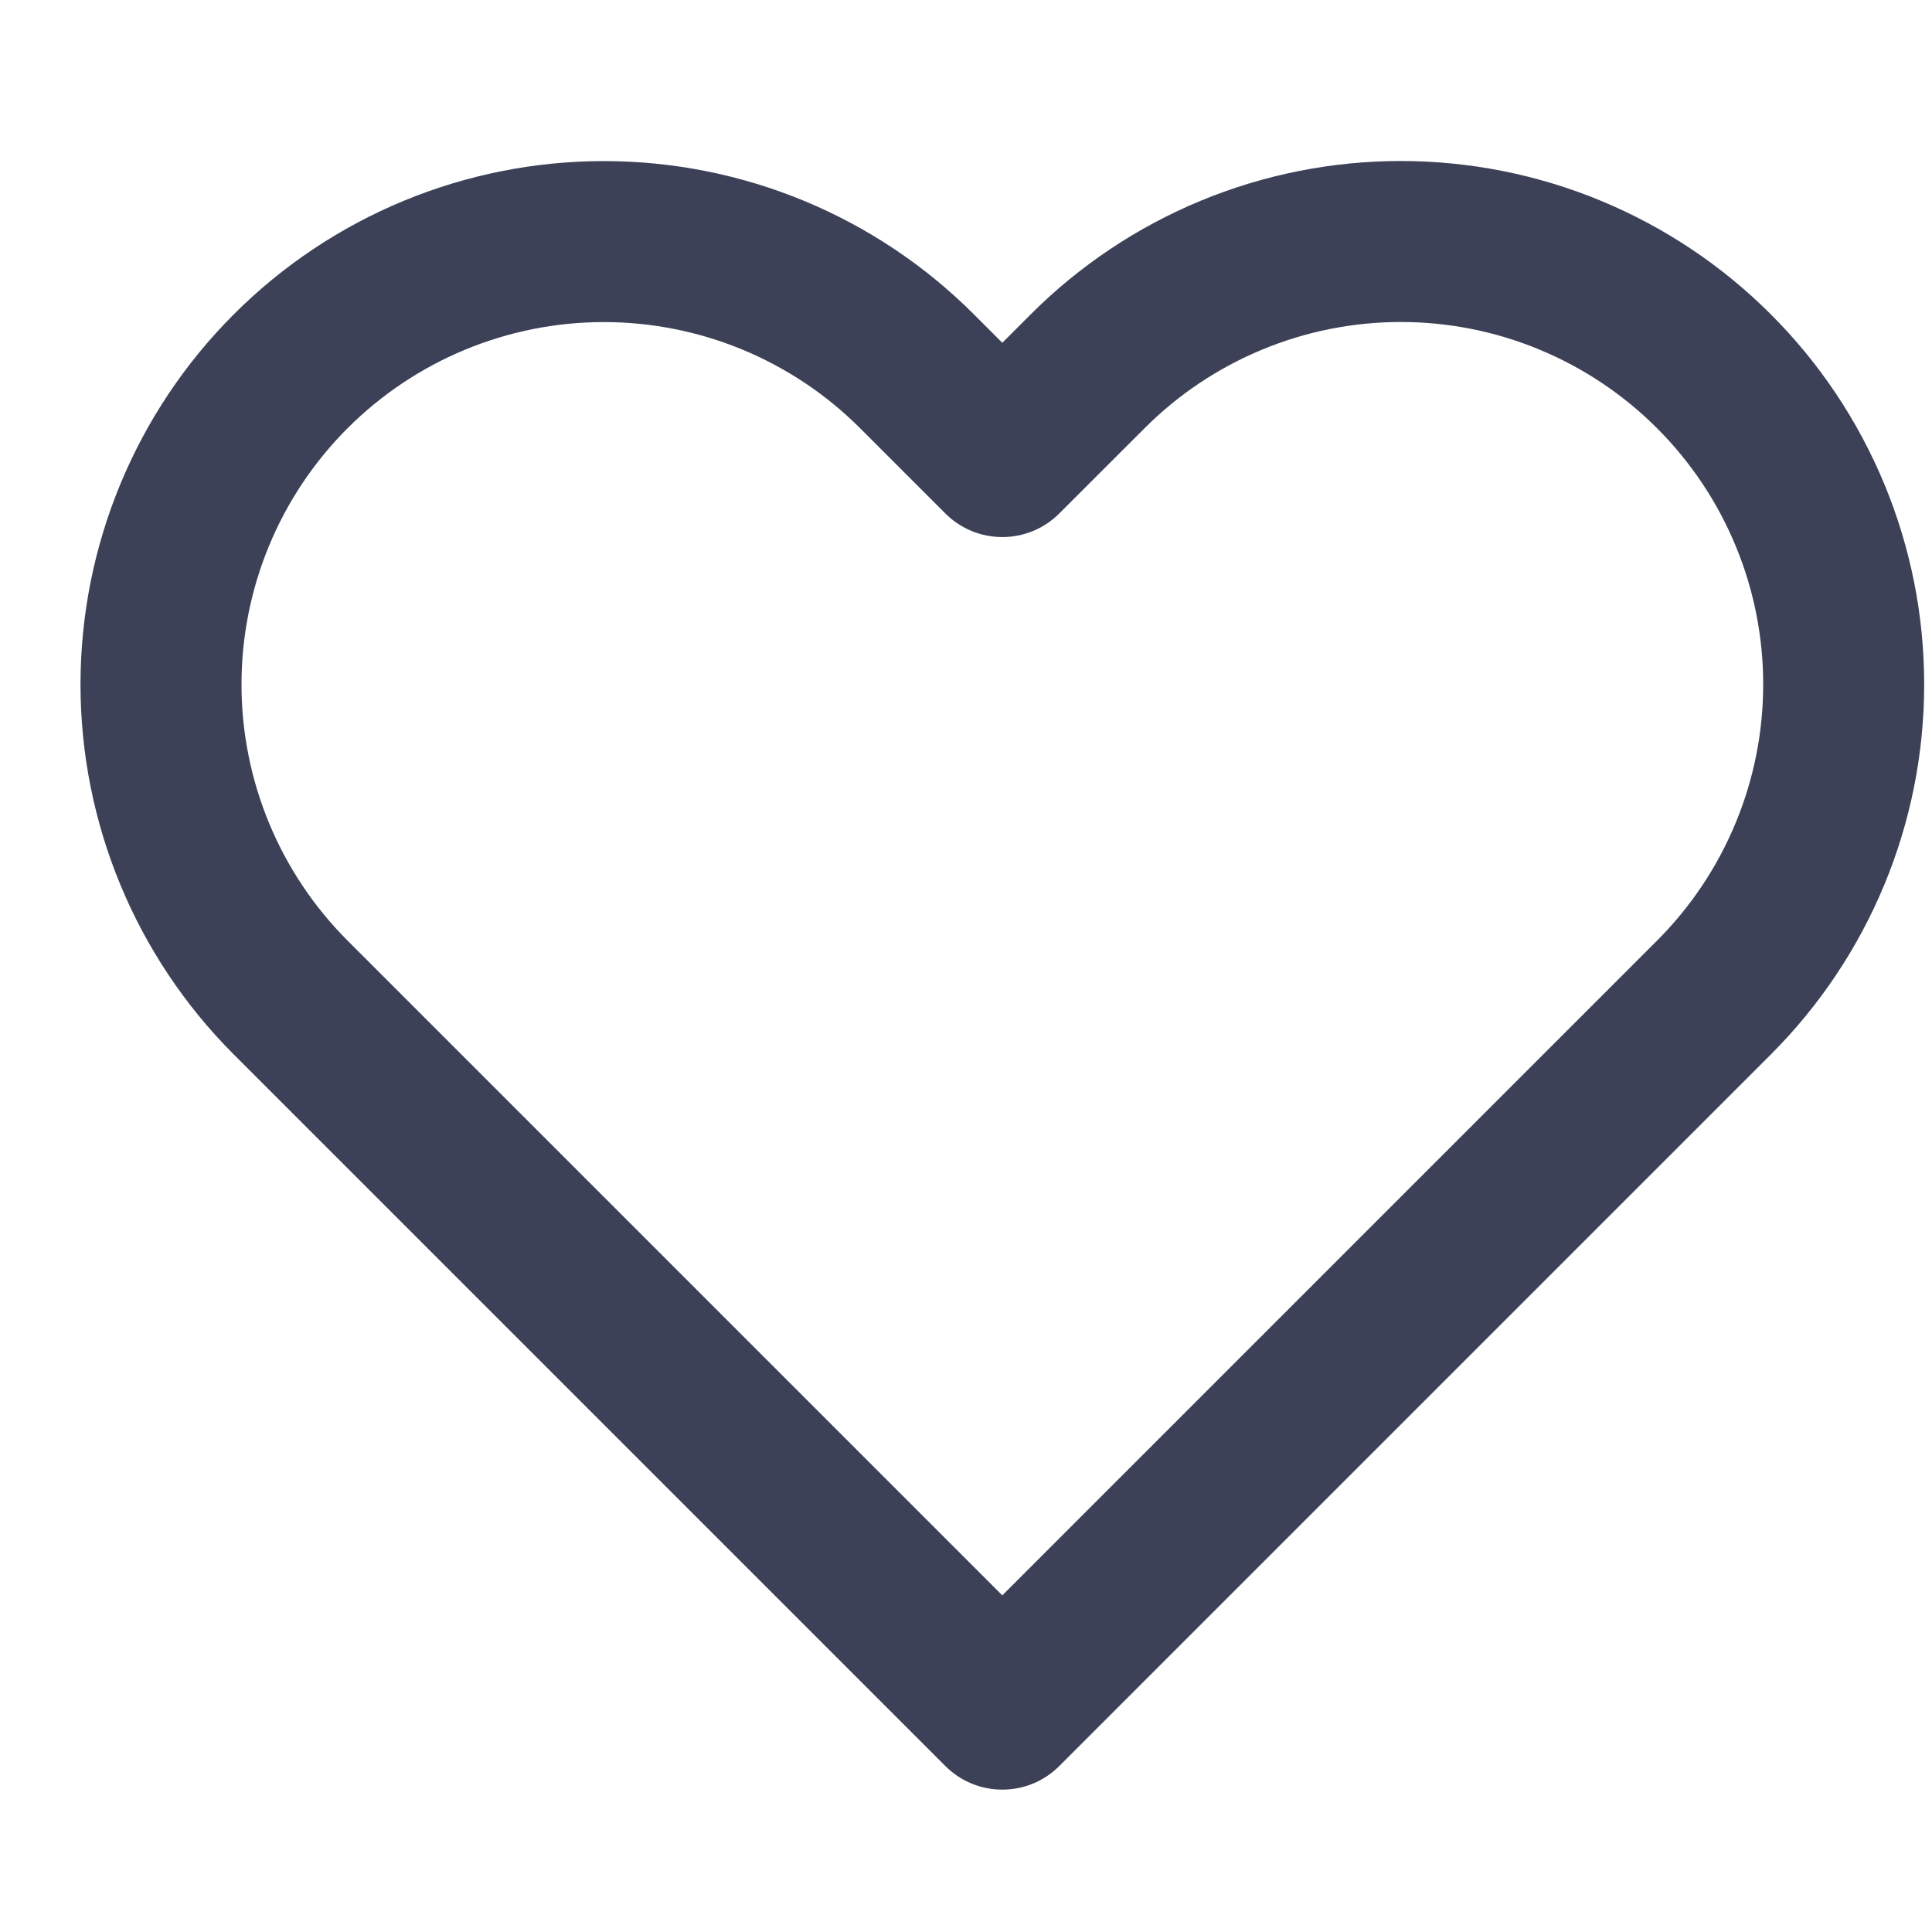
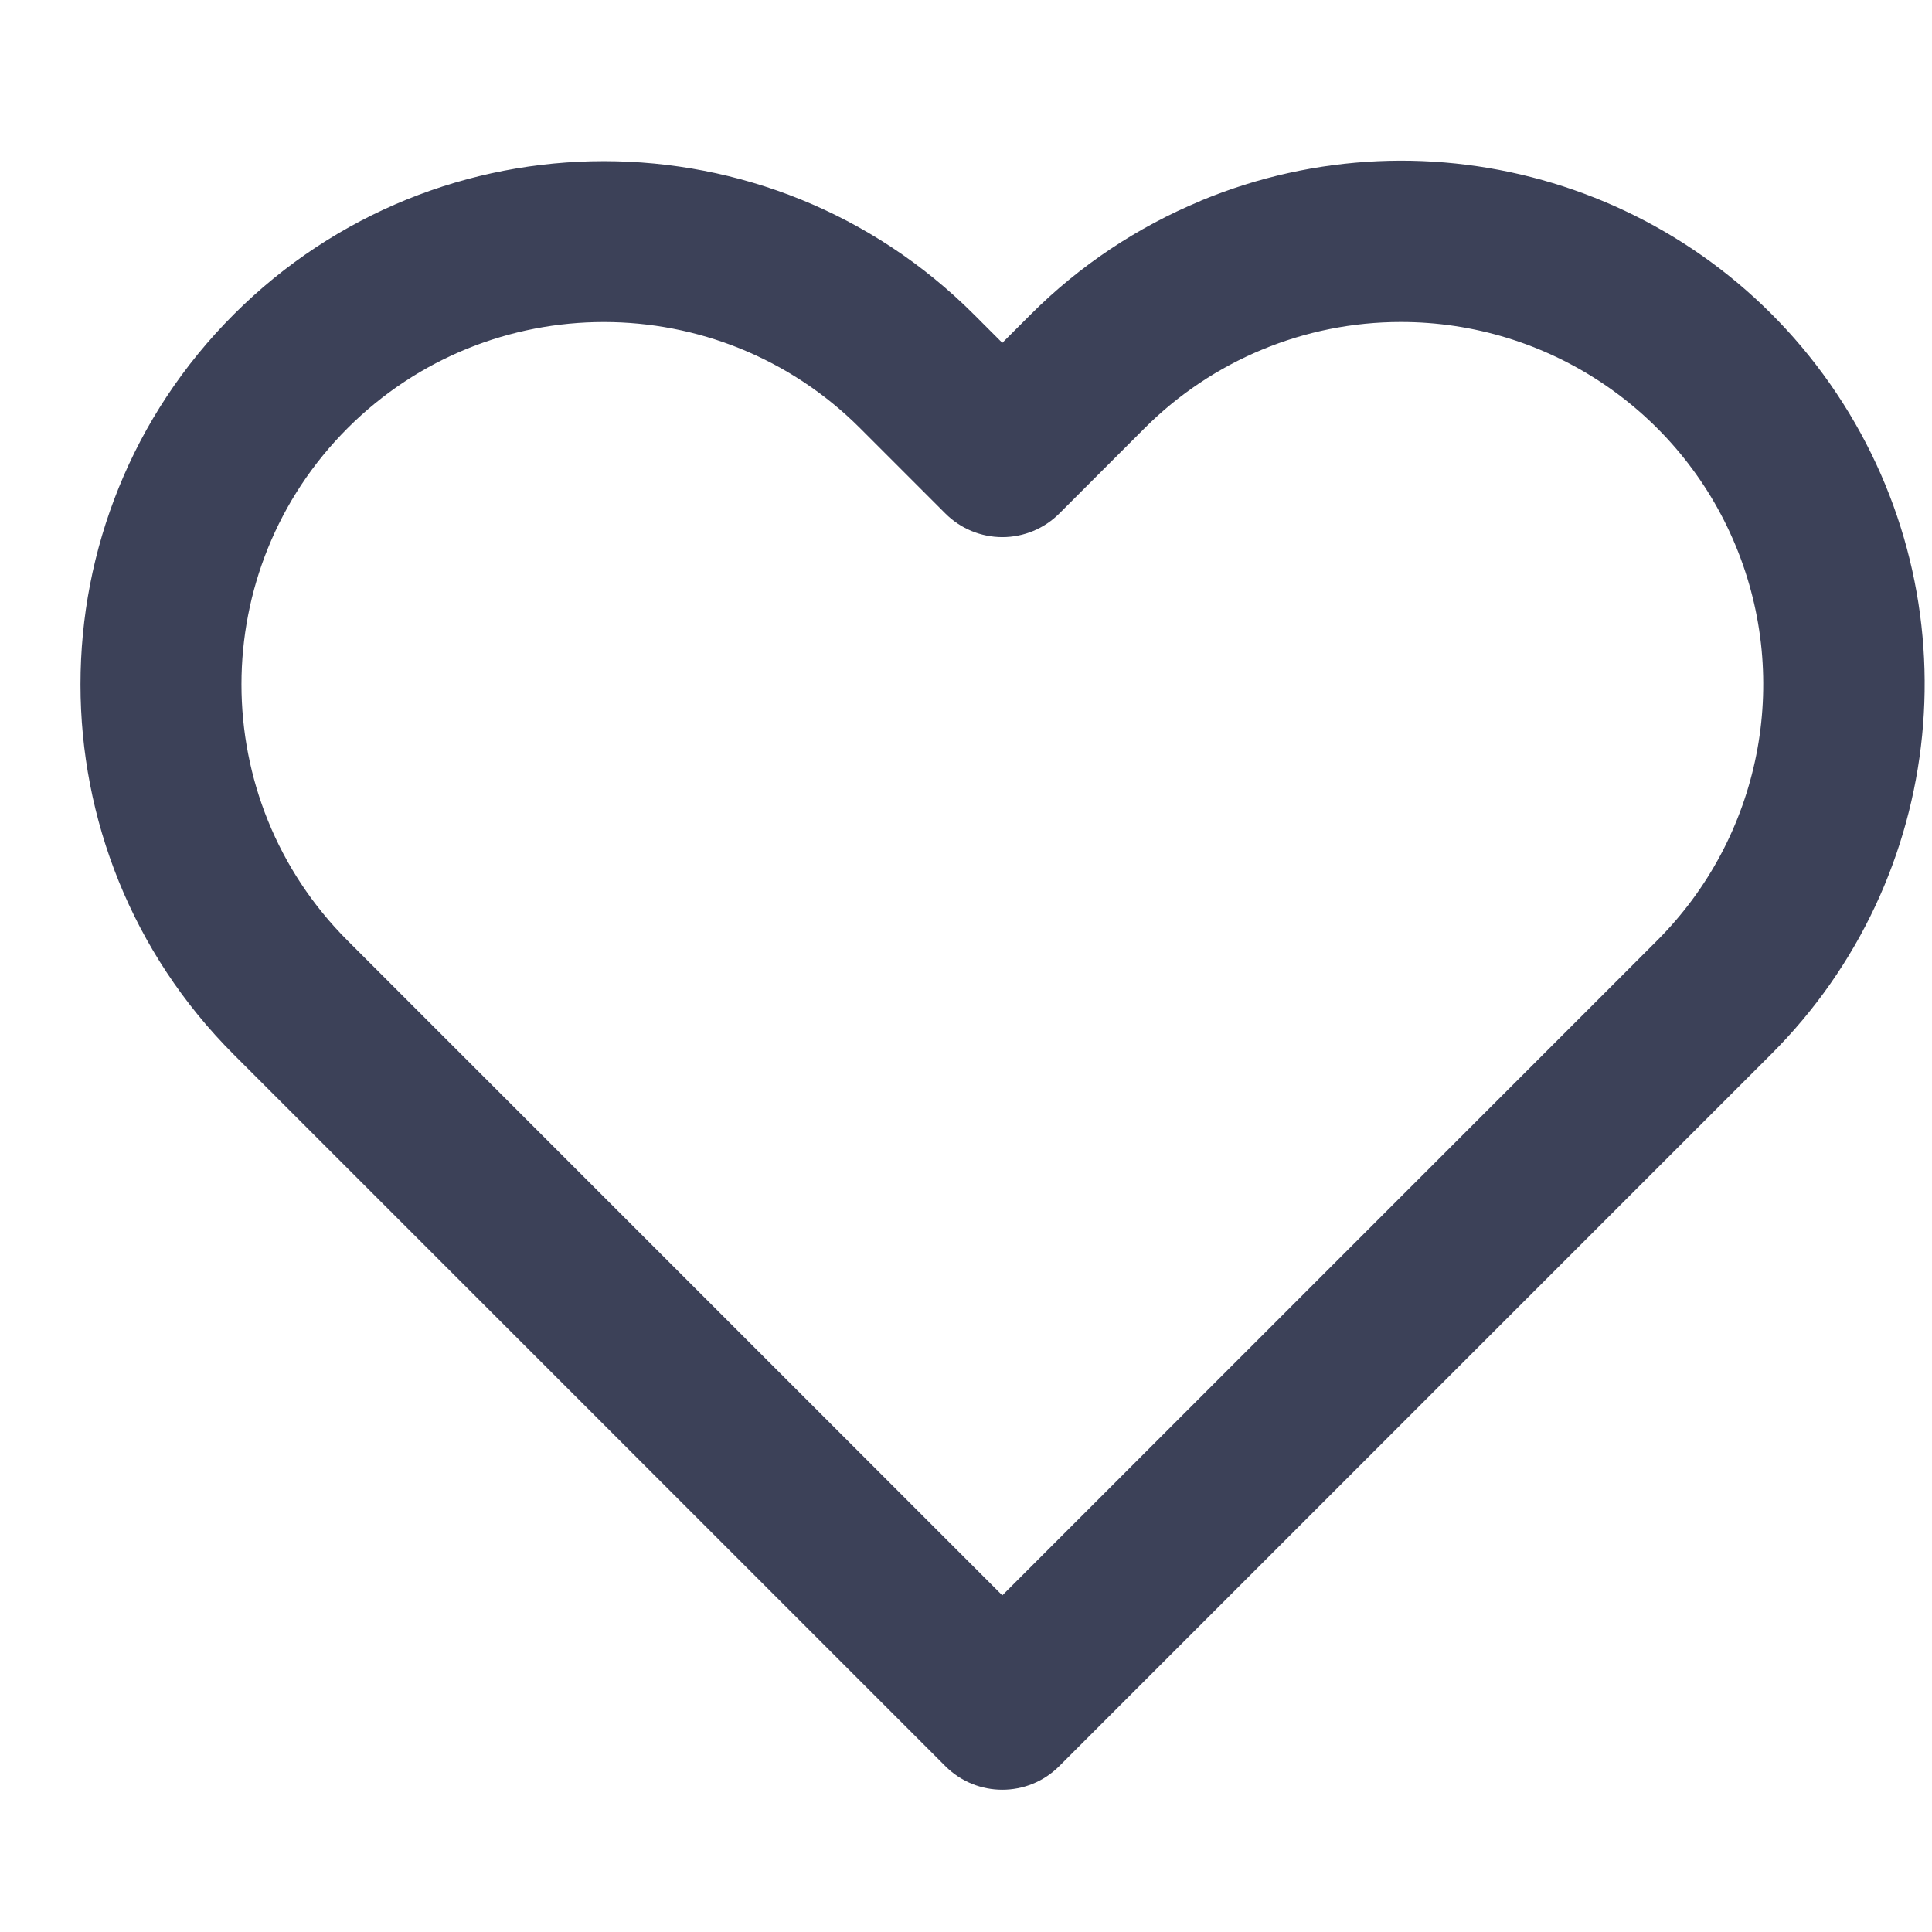
- <svg xmlns="http://www.w3.org/2000/svg" width="24" height="24" viewBox="0 0 24 24" fill="none">
-   <path fill-rule="evenodd" clip-rule="evenodd" d="M14.913 2.495C15.702 2.168 16.547 2 17.401 2C18.255 2 19.101 2.168 19.889 2.495C20.678 2.822 21.395 3.301 21.998 3.905C22.602 4.508 23.081 5.225 23.408 6.014C23.735 6.802 23.903 7.648 23.903 8.502C23.903 9.356 23.735 10.201 23.408 10.99C23.081 11.779 22.602 12.495 21.998 13.099C21.998 13.099 21.998 13.099 21.998 13.099L13.158 21.939C12.768 22.329 12.135 22.329 11.744 21.939L2.904 13.099C1.685 11.88 1 10.226 1 8.502C1 6.778 1.685 5.124 2.904 3.905C4.123 2.685 5.777 2.001 7.501 2.001C9.226 2.001 10.879 2.685 12.098 3.905L12.451 4.258L12.804 3.905C12.804 3.905 12.804 3.905 12.804 3.905C13.408 3.301 14.124 2.822 14.913 2.495ZM17.401 4C16.81 4 16.225 4.116 15.679 4.343C15.133 4.569 14.636 4.901 14.219 5.319L13.158 6.379C12.768 6.769 12.135 6.769 11.744 6.379L10.684 5.319C9.84 4.475 8.695 4.001 7.501 4.001C6.307 4.001 5.163 4.475 4.318 5.319C3.474 6.163 3 7.308 3 8.502C3 9.696 3.474 10.841 4.318 11.685L12.451 19.818L20.584 11.685C21.002 11.267 21.334 10.771 21.56 10.224C21.787 9.678 21.903 9.093 21.903 8.502C21.903 7.911 21.787 7.325 21.56 6.779C21.334 6.233 21.002 5.737 20.584 5.319C20.166 4.901 19.67 4.569 19.124 4.343C18.578 4.116 17.992 4 17.401 4Z" fill="#3C4158" />
+ <svg xmlns="http://www.w3.org/2000/svg" width="24" height="24" fill="none">
+   <path fill="#3C4158" fill-rule="evenodd" d="M14.913 2.495A6.5 6.5 0 0 1 21.998 13.1l-8.84 8.84a1 1 0 0 1-1.414 0l-8.84-8.84a6.501 6.501 0 1 1 9.194-9.194l.353.353.353-.353a6.502 6.502 0 0 1 2.11-1.41ZM17.401 4a4.5 4.5 0 0 0-3.182 1.319l-1.06 1.06a1 1 0 0 1-1.415 0l-1.06-1.06a4.501 4.501 0 0 0-6.366 6.366l8.133 8.133 8.133-8.133A4.501 4.501 0 0 0 17.401 4Z" clip-rule="evenodd" />
</svg>
